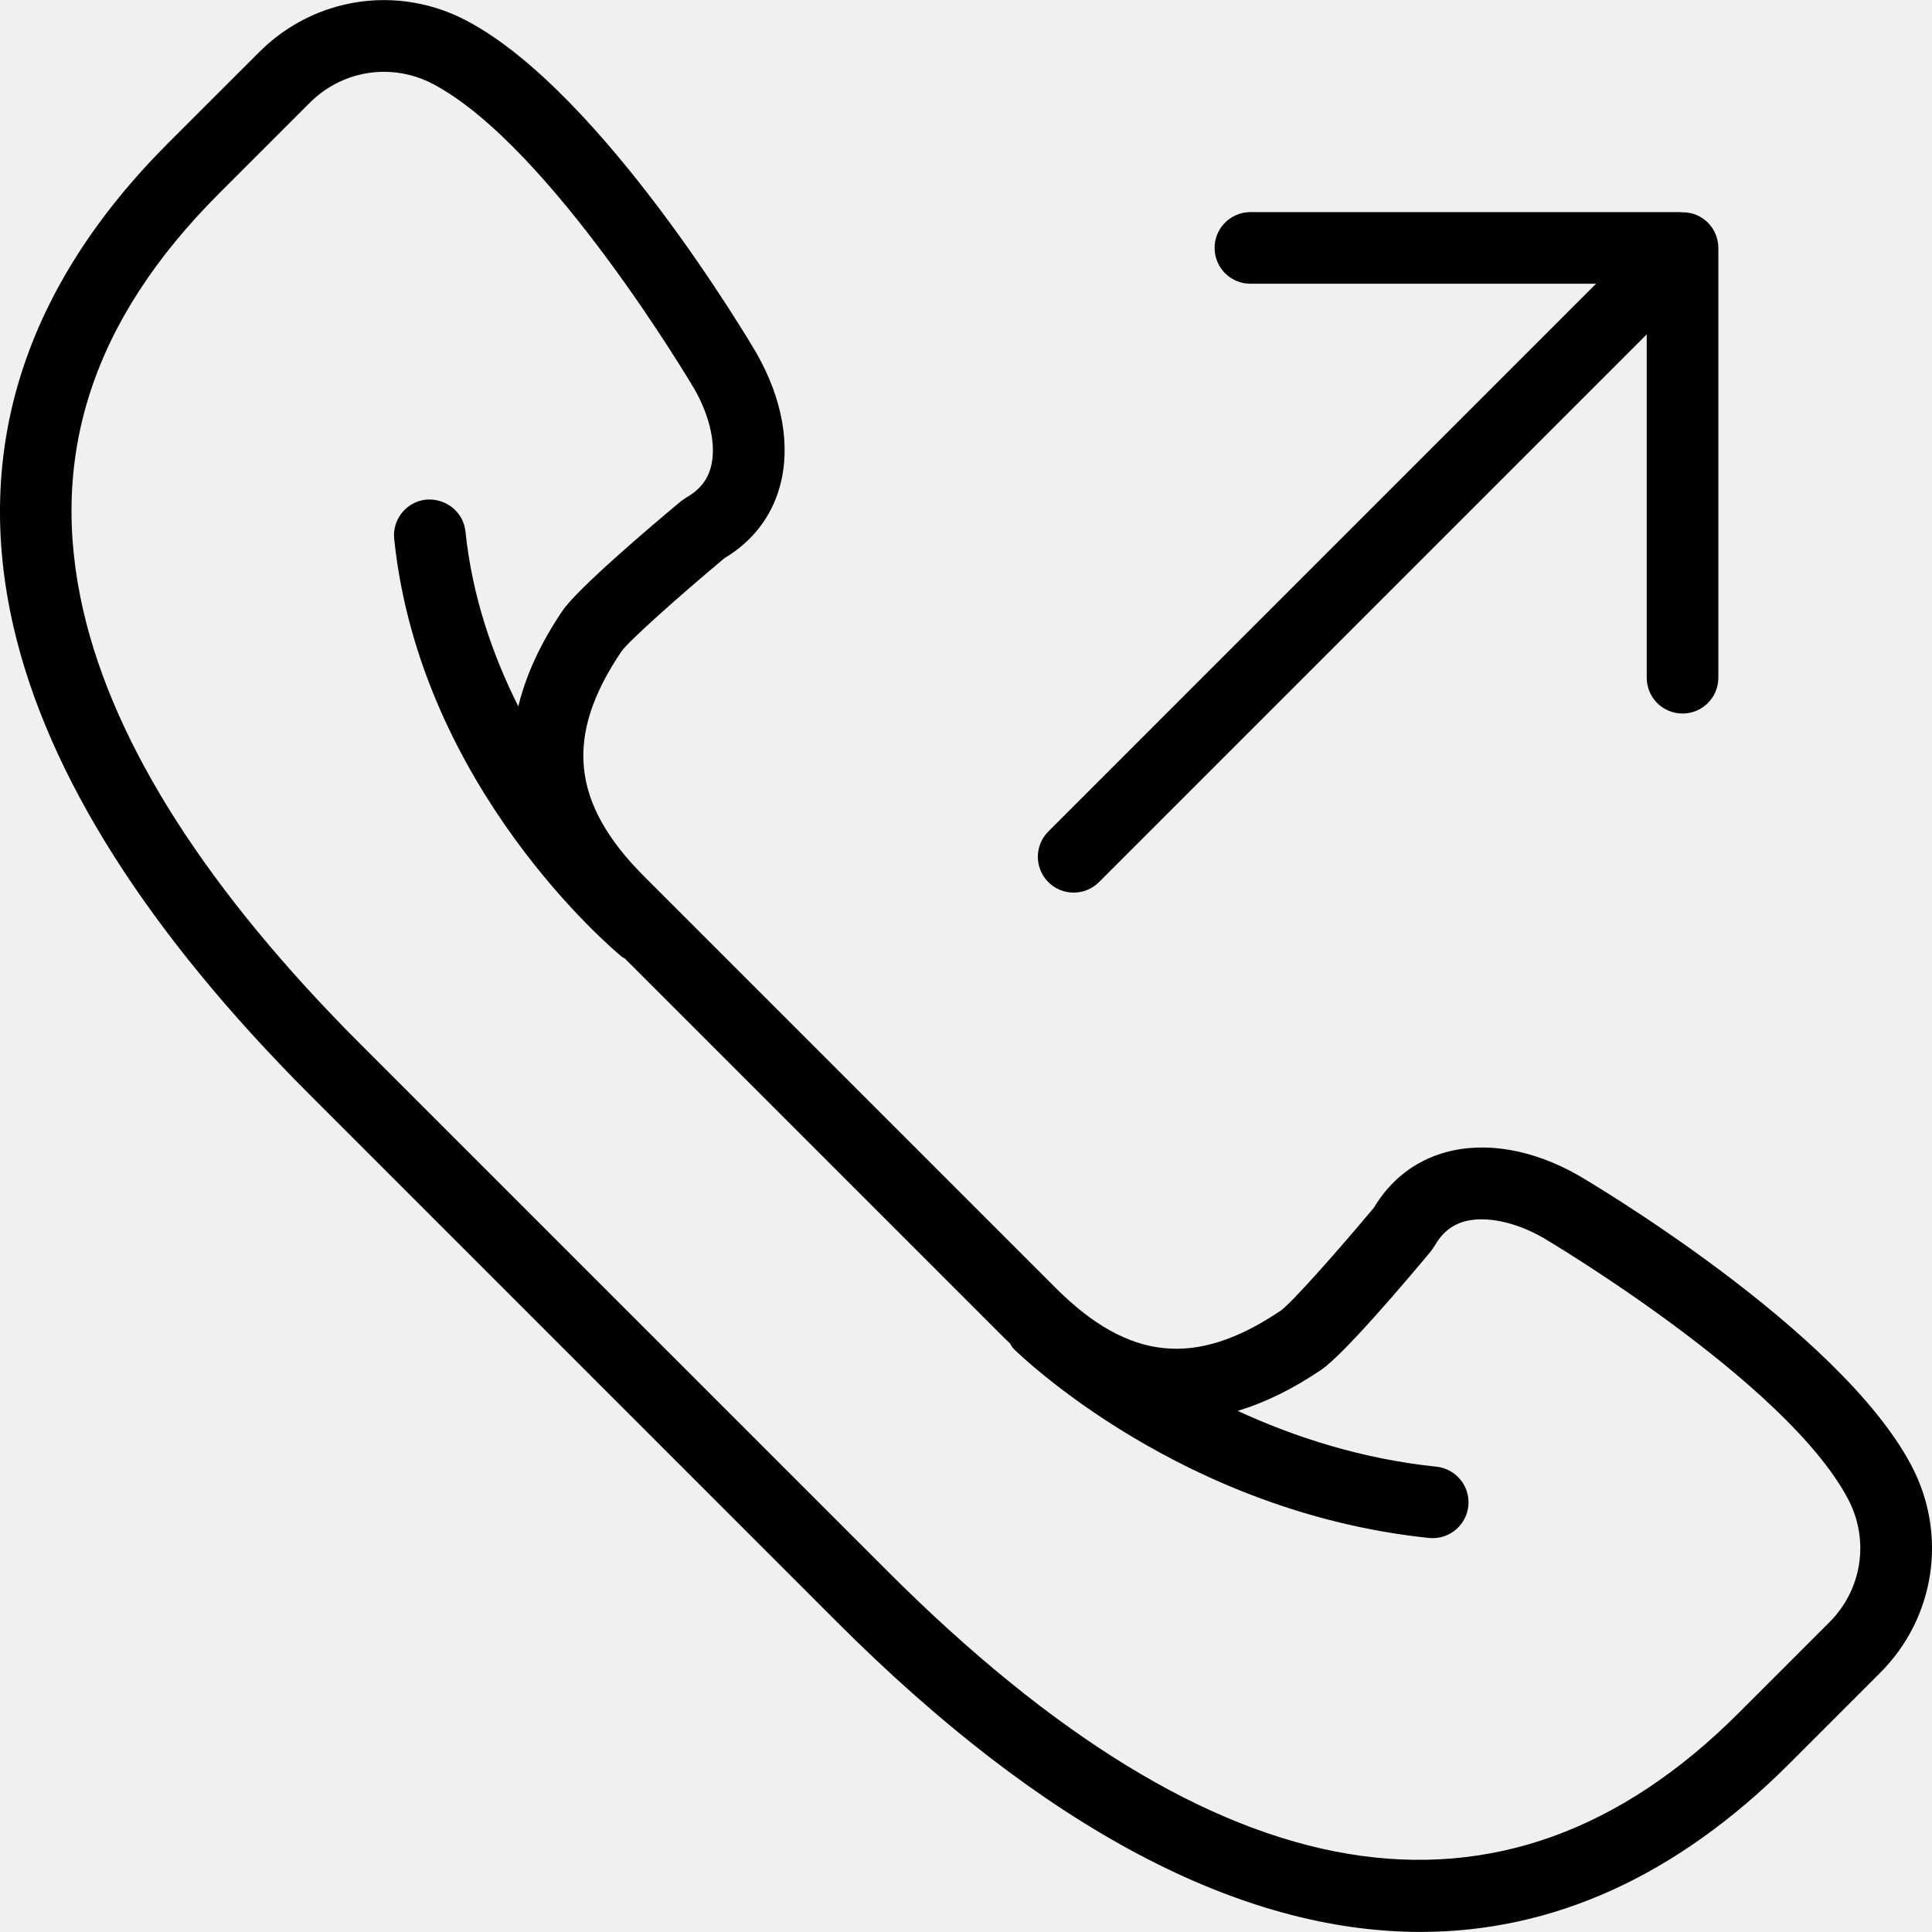
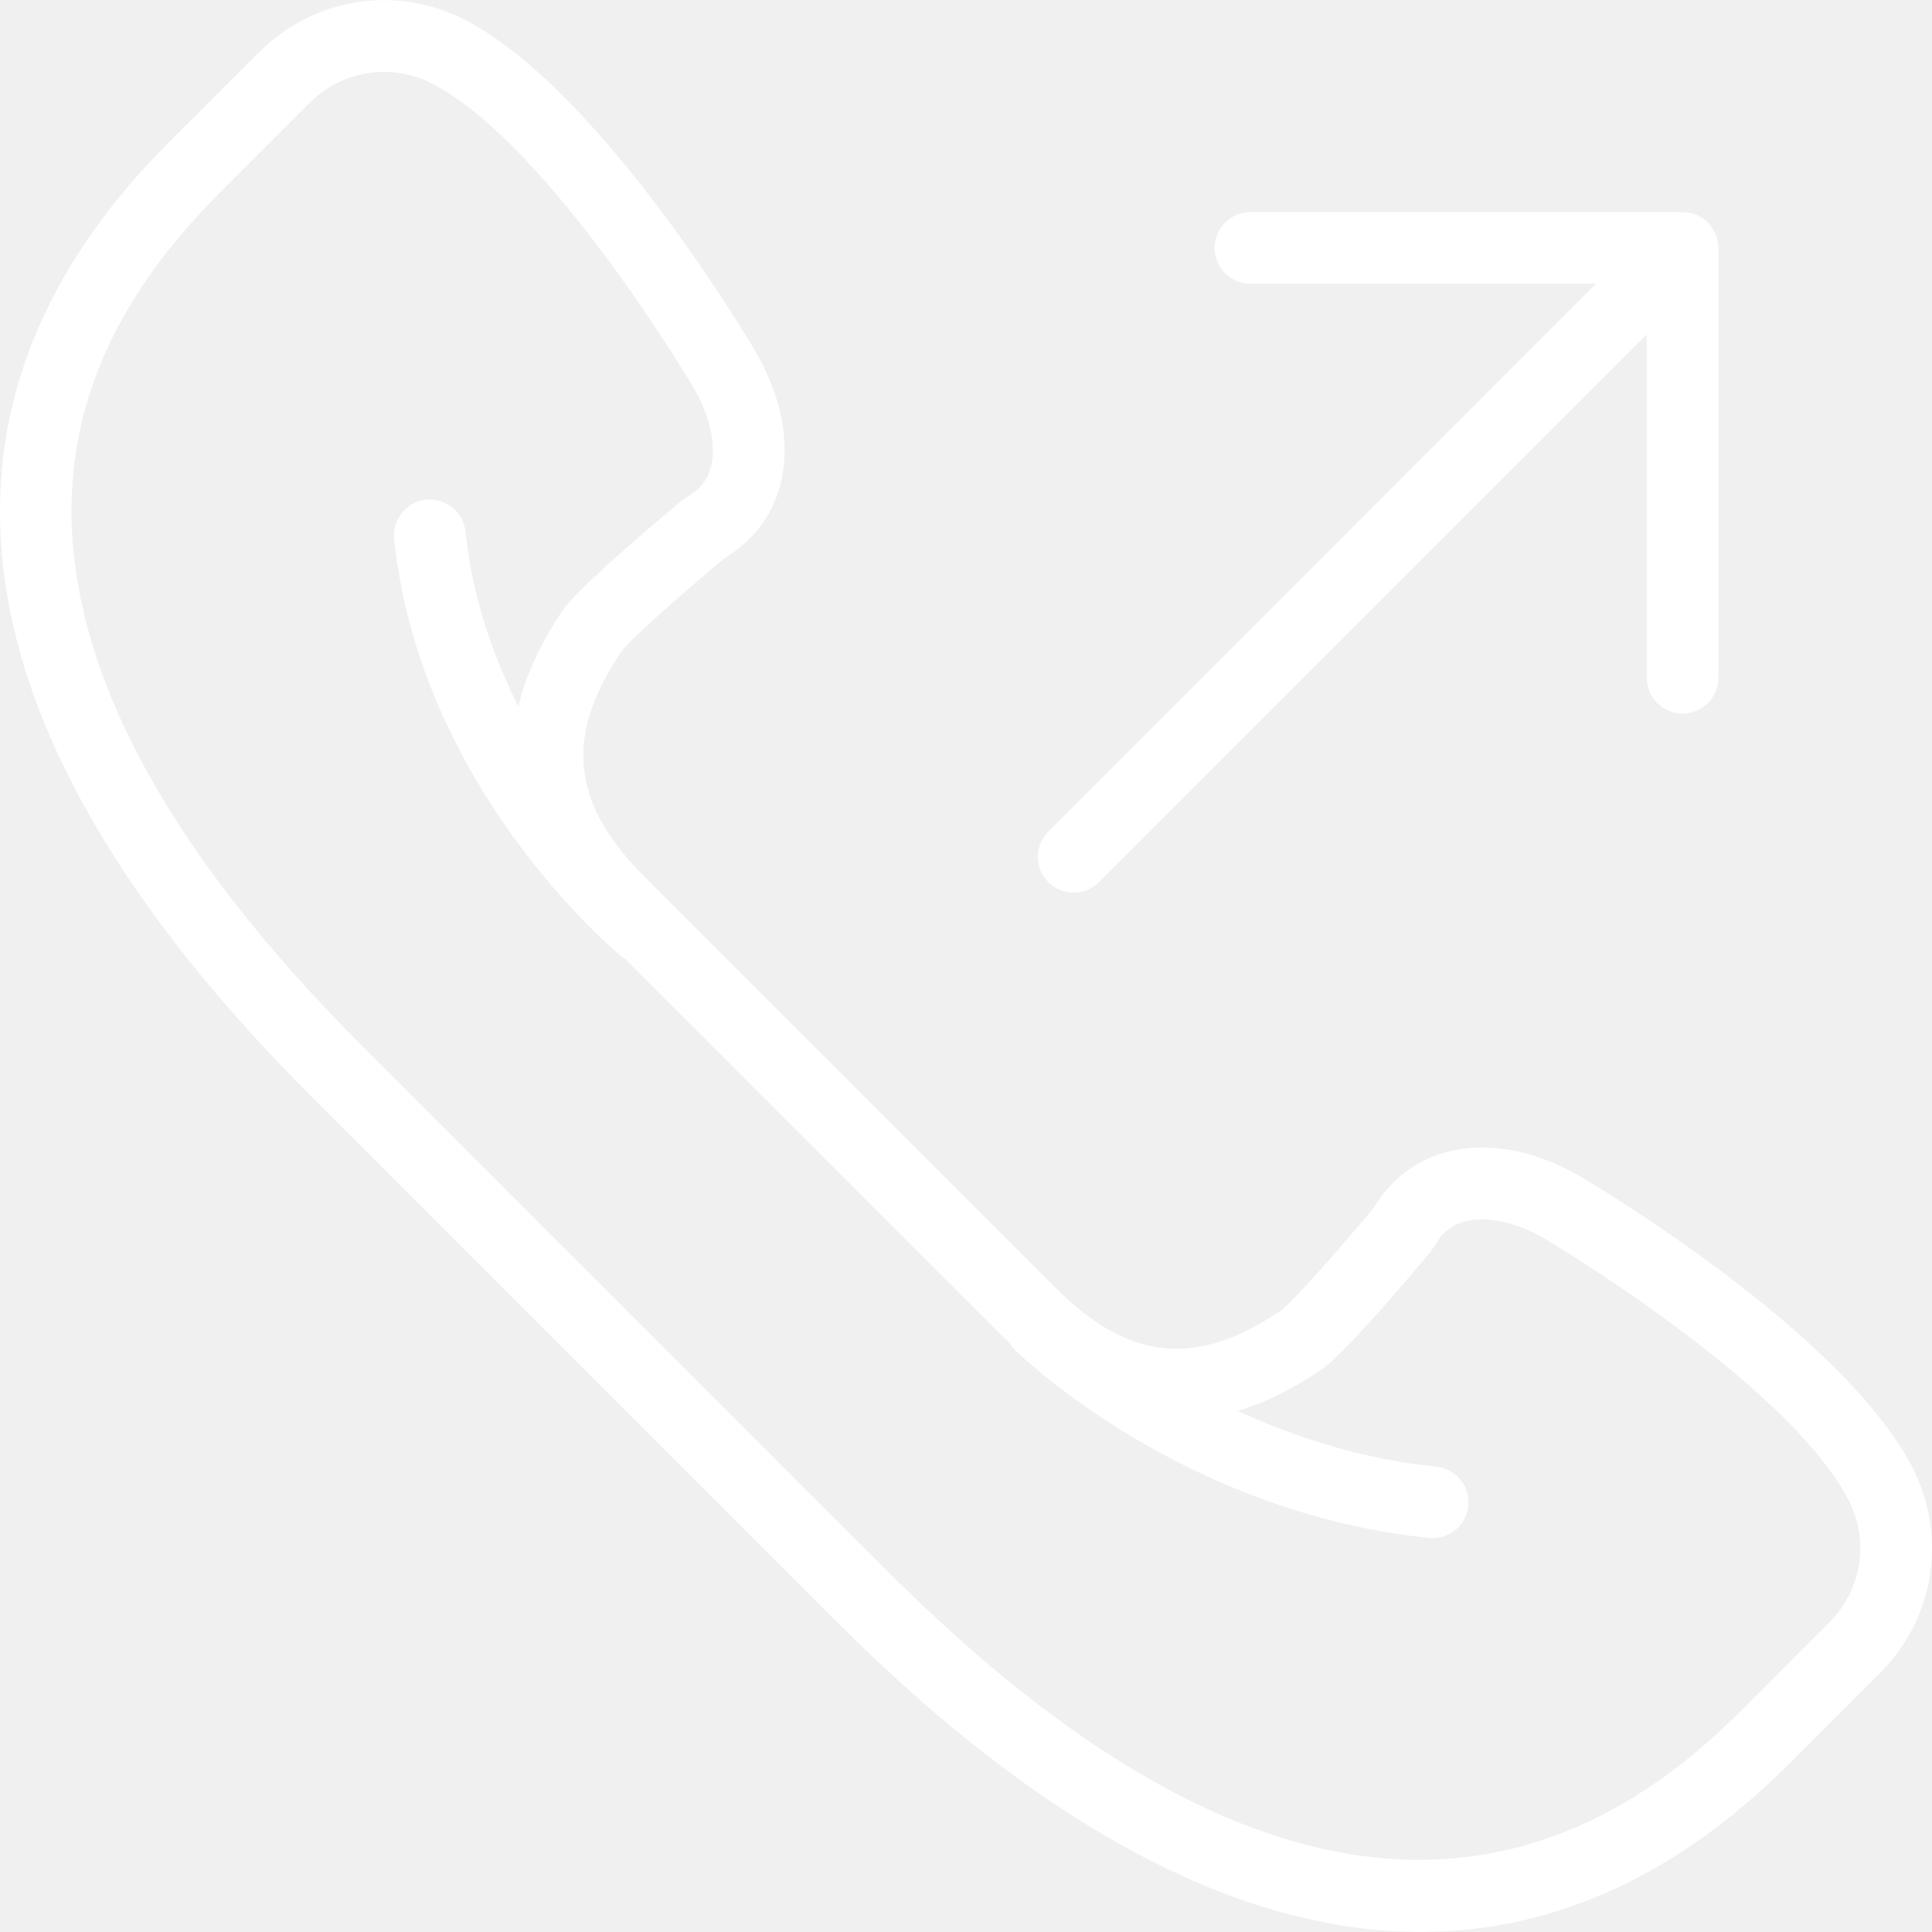
- <svg xmlns="http://www.w3.org/2000/svg" version="1.1" id="Capa_1" x="0px" y="0px" viewBox="0 0 53.942 53.942" style="enable-background:new 0 0 53.942 53.942;" xml:space="preserve">
-   <g>
-     <path d="M29.977,24.922c0.256,0,0.512-0.098,0.707-0.293L45.977,9.336v9.586c0,0.553,0.448,1,1,1s1-0.447,1-1v-12   c0-0.13-0.027-0.26-0.077-0.382c-0.101-0.245-0.296-0.44-0.541-0.541c-0.133-0.055-0.273-0.075-0.415-0.071   c-0.011,0-0.02-0.006-0.032-0.006h-12c-0.552,0-1,0.447-1,1s0.448,1,1,1h9.65L29.27,23.215c-0.391,0.391-0.391,1.023,0,1.414   C29.465,24.825,29.721,24.922,29.977,24.922z" />
-     <path d="M53.364,40.912c-2.008-3.795-8.981-7.912-9.288-8.092c-1.276-0.728-2.597-0.958-3.721-0.646   c-0.844,0.234-1.532,0.768-1.996,1.546c-1.02,1.22-2.286,2.646-2.592,2.867c-2.368,1.604-4.25,1.415-6.294-0.629L17.987,24.472   c-2.045-2.045-2.233-3.928-0.631-6.291c0.224-0.31,1.65-1.575,2.87-2.596c0.778-0.464,1.312-1.152,1.546-1.996   c0.311-1.123,0.082-2.444-0.652-3.731c-0.173-0.296-4.291-7.27-8.085-9.277c-1.926-1.019-4.254-0.669-5.796,0.872L4.7,3.99   c-4.014,4.014-5.467,8.563-4.321,13.52c0.956,4.132,3.742,8.529,8.282,13.068l14.705,14.706c5.762,5.762,11.258,8.656,16.298,8.656   c3.701,0,7.157-1.562,10.291-4.695l2.537-2.537C54.033,45.167,54.383,42.837,53.364,40.912z M51.078,45.293l-2.537,2.537   c-6.568,6.567-14.563,5.235-23.76-3.961L10.075,29.164c-4.271-4.271-6.877-8.344-7.747-12.104   C1.334,12.758,2.572,8.947,6.114,5.404l2.537-2.537c0.567-0.566,1.313-0.862,2.07-0.862c0.467,0,0.939,0.112,1.376,0.344   c3.293,1.743,7.256,8.454,7.29,8.511c0.449,0.787,0.62,1.608,0.457,2.196c-0.1,0.36-0.324,0.634-0.684,0.836l-0.15,0.104   c-0.853,0.712-2.883,2.434-3.308,3.061c-0.612,0.904-1.018,1.792-1.231,2.665c-0.711-1.418-1.286-3.06-1.475-4.881   c-0.057-0.548-0.545-0.935-1.098-0.892c-0.549,0.058-0.949,0.549-0.892,1.099c0.722,6.953,6.129,11.479,6.359,11.668   c0.025,0.02,0.054,0.028,0.08,0.045l10.613,10.613c0.045,0.045,0.092,0.085,0.137,0.129c0.035,0.051,0.058,0.108,0.104,0.154   c0.189,0.187,4.704,4.567,11.599,5.283c0.035,0.003,0.07,0.005,0.104,0.005c0.506,0,0.94-0.383,0.994-0.896   c0.057-0.55-0.342-1.041-0.892-1.099c-2.114-0.219-3.987-0.839-5.548-1.558c0.765-0.23,1.543-0.612,2.332-1.146   c0.628-0.426,2.35-2.455,3.061-3.308l0.104-0.151c0.202-0.359,0.476-0.583,0.836-0.684c0.589-0.159,1.409,0.008,2.186,0.45   c0.067,0.04,6.778,4.003,8.521,7.296C52.202,42.993,51.994,44.377,51.078,45.293z" />
+ <svg xmlns="http://www.w3.org/2000/svg" width="40" height="40" viewBox="0 0 40 40" fill="none">
+   <g clip-path="url(#clip0_44_336)">
+     <path d="M22.229 18.481C22.419 18.481 22.609 18.408 22.753 18.263L34.094 6.923V14.031C34.094 14.441 34.426 14.773 34.835 14.773C35.245 14.773 35.577 14.441 35.577 14.031V5.133C35.577 5.037 35.557 4.94 35.52 4.85C35.445 4.668 35.3 4.523 35.118 4.448C35.02 4.408 34.916 4.393 34.811 4.396C34.803 4.396 34.796 4.391 34.787 4.391H25.889C25.479 4.391 25.147 4.723 25.147 5.133C25.147 5.543 25.479 5.874 25.889 5.874H33.044L21.705 17.215C21.415 17.505 21.415 17.973 21.705 18.263C21.849 18.409 22.039 18.481 22.229 18.481Z" fill="white" />
+     <path d="M39.571 30.338C38.082 27.524 32.912 24.471 32.684 24.337C31.738 23.797 30.758 23.627 29.925 23.858C29.299 24.032 28.789 24.428 28.445 25.005C27.688 25.909 26.749 26.967 26.523 27.131C24.767 28.32 23.371 28.18 21.855 26.664L13.338 18.147C11.822 16.631 11.682 15.234 12.87 13.482C13.036 13.252 14.094 12.314 14.998 11.557C15.575 11.213 15.971 10.703 16.145 10.077C16.375 9.244 16.206 8.264 15.661 7.31C15.533 7.091 12.479 1.919 9.666 0.431C8.238 -0.325 6.511 -0.065 5.368 1.077L3.485 2.959C0.509 5.935 -0.569 9.309 0.281 12.984C0.99 16.048 3.056 19.309 6.422 22.675L17.327 33.58C21.599 37.852 25.675 39.998 29.412 39.998C32.157 39.998 34.719 38.84 37.043 36.517L38.925 34.636C40.067 33.493 40.327 31.765 39.571 30.338ZM37.876 33.586L35.995 35.468C31.125 40.337 25.196 39.35 18.376 32.531L7.471 21.626C4.304 18.459 2.371 15.439 1.726 12.651C0.989 9.461 1.907 6.635 4.534 4.007L6.415 2.126C6.835 1.706 7.389 1.487 7.95 1.487C8.296 1.487 8.646 1.57 8.97 1.742C11.412 3.034 14.351 8.011 14.376 8.053C14.709 8.637 14.836 9.245 14.715 9.682C14.641 9.948 14.475 10.152 14.208 10.301L14.097 10.379C13.464 10.906 11.959 12.184 11.643 12.648C11.19 13.319 10.889 13.977 10.731 14.625C10.204 13.573 9.777 12.355 9.637 11.005C9.595 10.599 9.233 10.312 8.823 10.344C8.416 10.387 8.119 10.751 8.161 11.159C8.697 16.315 12.706 19.671 12.877 19.811C12.895 19.826 12.917 19.832 12.936 19.844L20.806 27.714C20.839 27.748 20.874 27.777 20.908 27.81C20.933 27.848 20.951 27.89 20.985 27.924C21.125 28.063 24.473 31.311 29.586 31.842C29.612 31.844 29.638 31.845 29.663 31.845C30.038 31.845 30.36 31.561 30.4 31.181C30.442 30.773 30.146 30.409 29.738 30.366C28.171 30.204 26.782 29.744 25.625 29.211C26.192 29.04 26.769 28.757 27.354 28.361C27.819 28.045 29.096 26.54 29.624 25.908L29.701 25.796C29.851 25.53 30.054 25.363 30.321 25.289C30.757 25.171 31.366 25.295 31.942 25.622C31.991 25.652 36.968 28.591 38.26 31.033C38.71 31.881 38.555 32.907 37.876 33.586Z" fill="white" />
  </g>
-   <g>
- </g>
-   <g>
- </g>
-   <g>
- </g>
-   <g>
- </g>
-   <g>
- </g>
-   <g>
- </g>
-   <g>
- </g>
-   <g>
- </g>
-   <g>
- </g>
-   <g>
- </g>
-   <g>
- </g>
-   <g>
- </g>
-   <g>
- </g>
-   <g>
- </g>
-   <g>
- </g>
+   <defs>
+     <clipPath id="clip0_44_336">
+       <rect width="40" height="40" fill="white" />
+     </clipPath>
+   </defs>
</svg>
